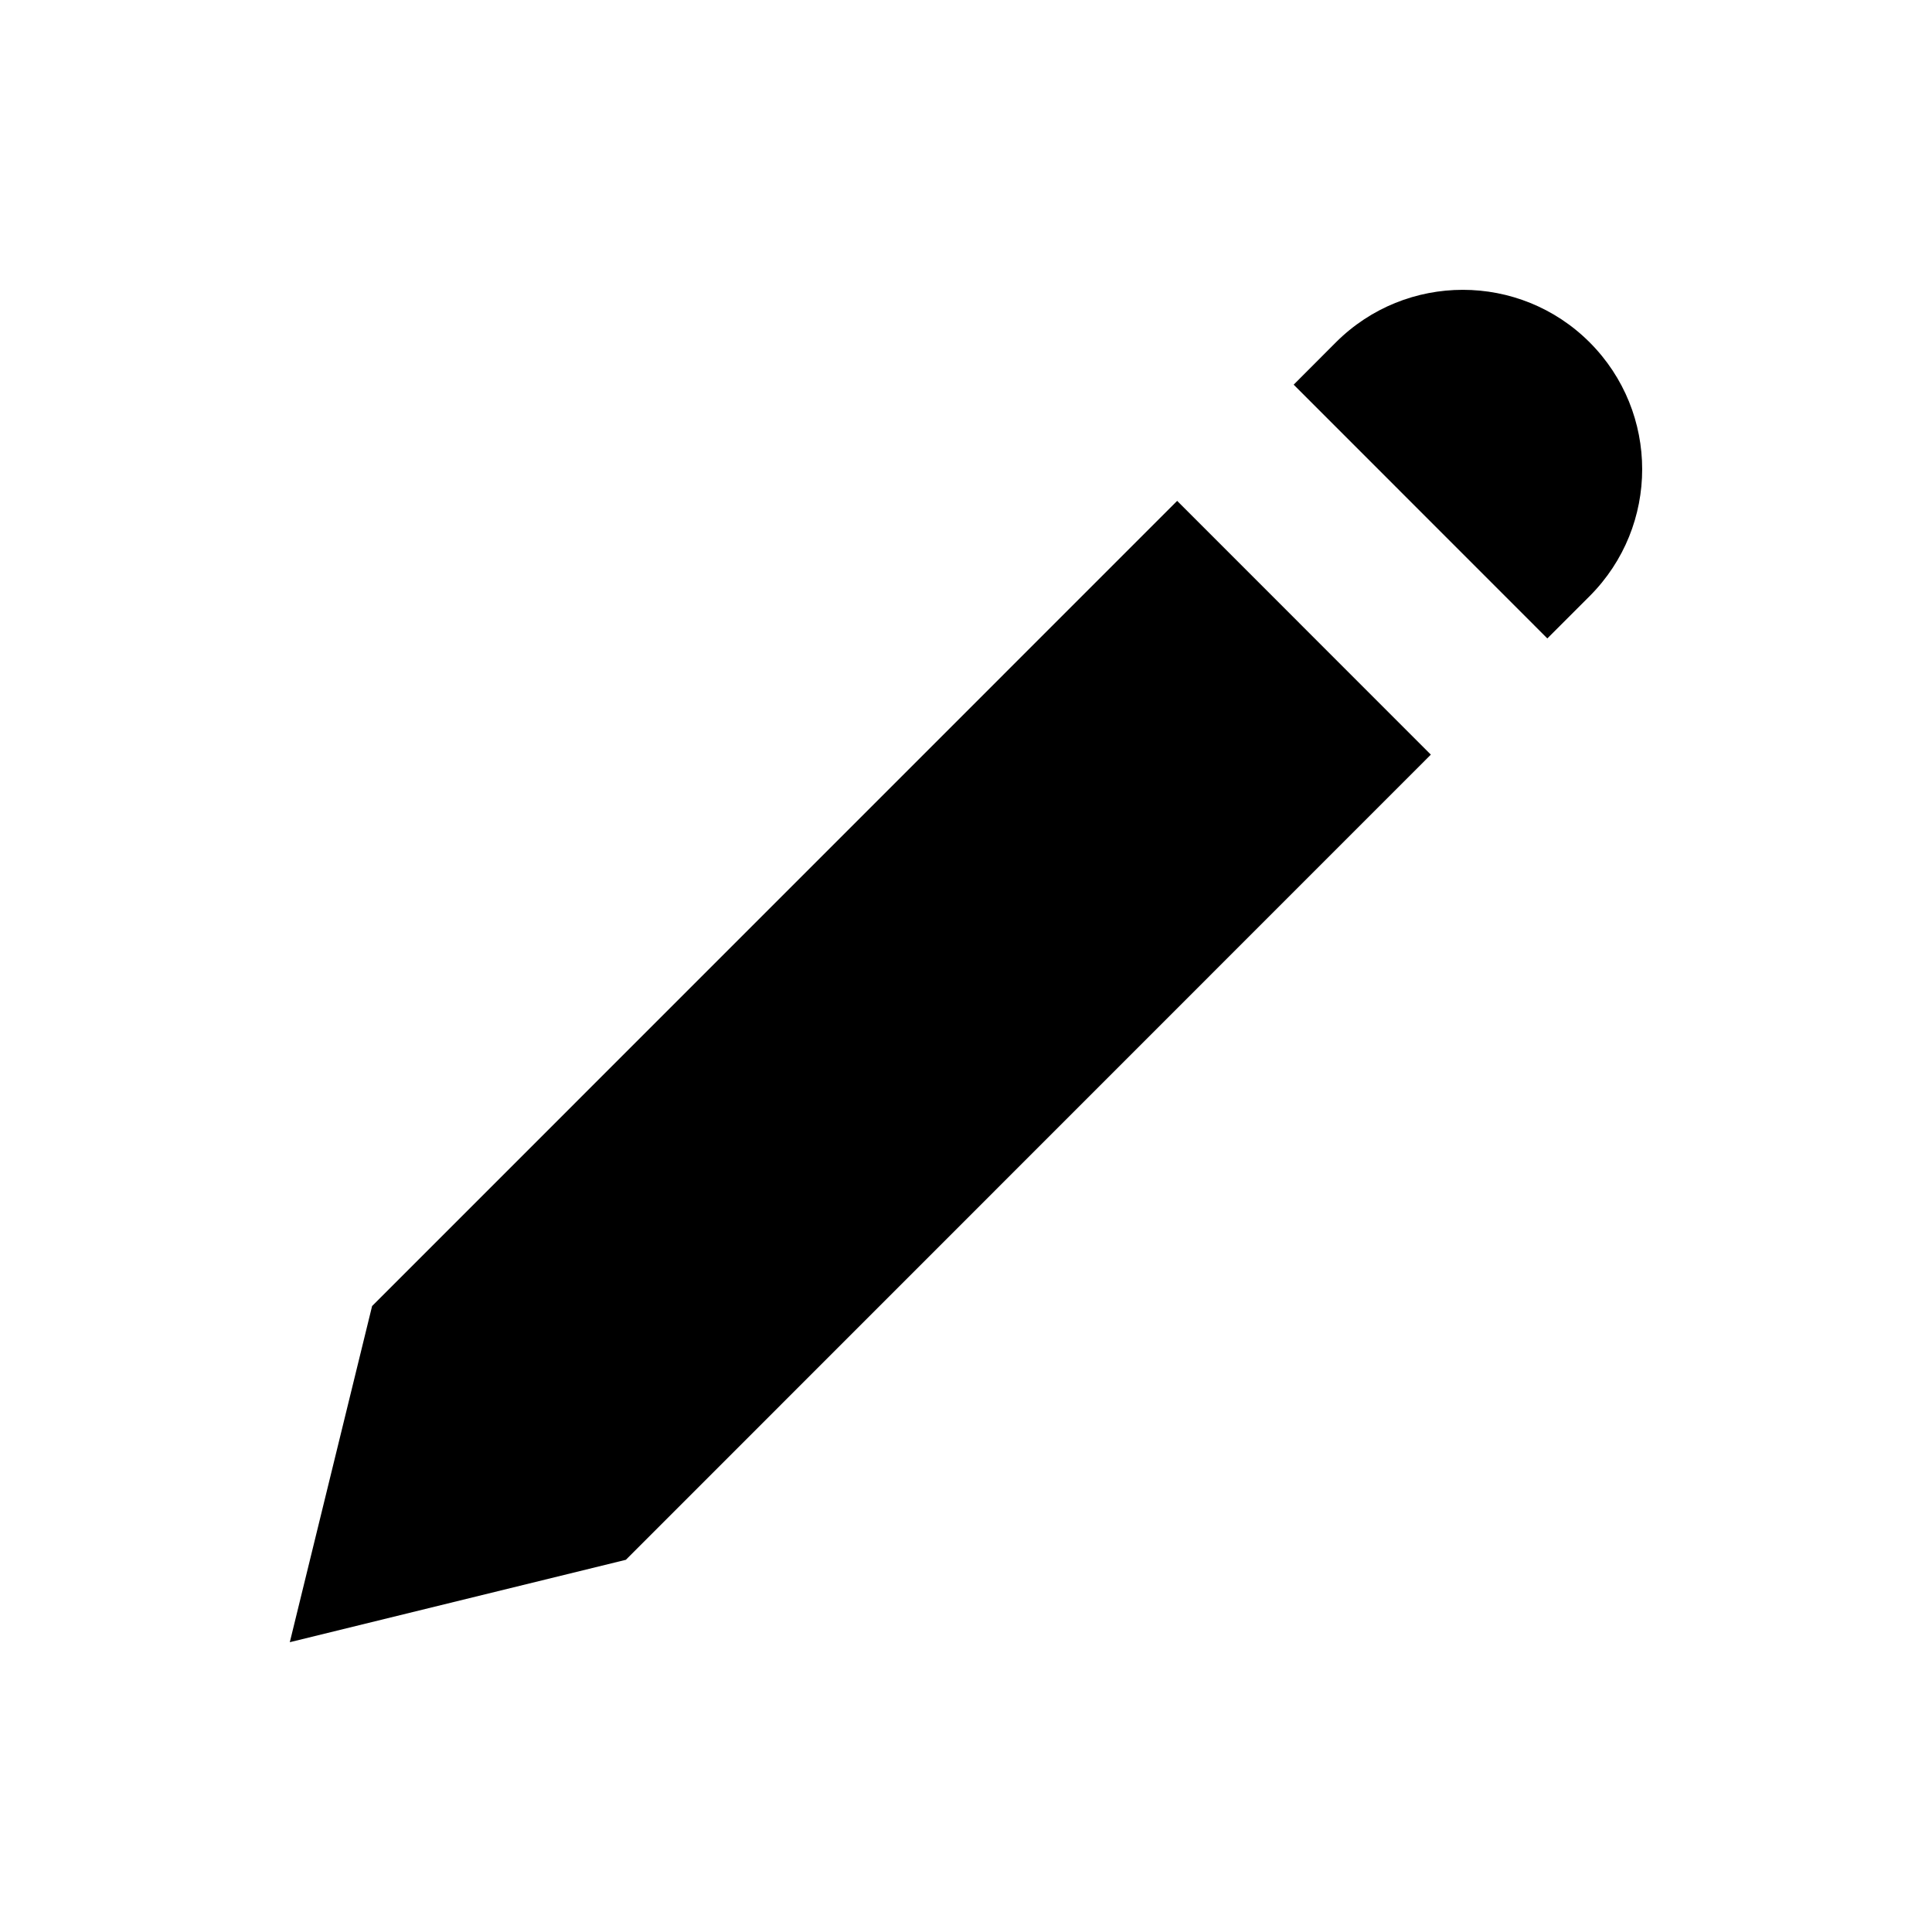
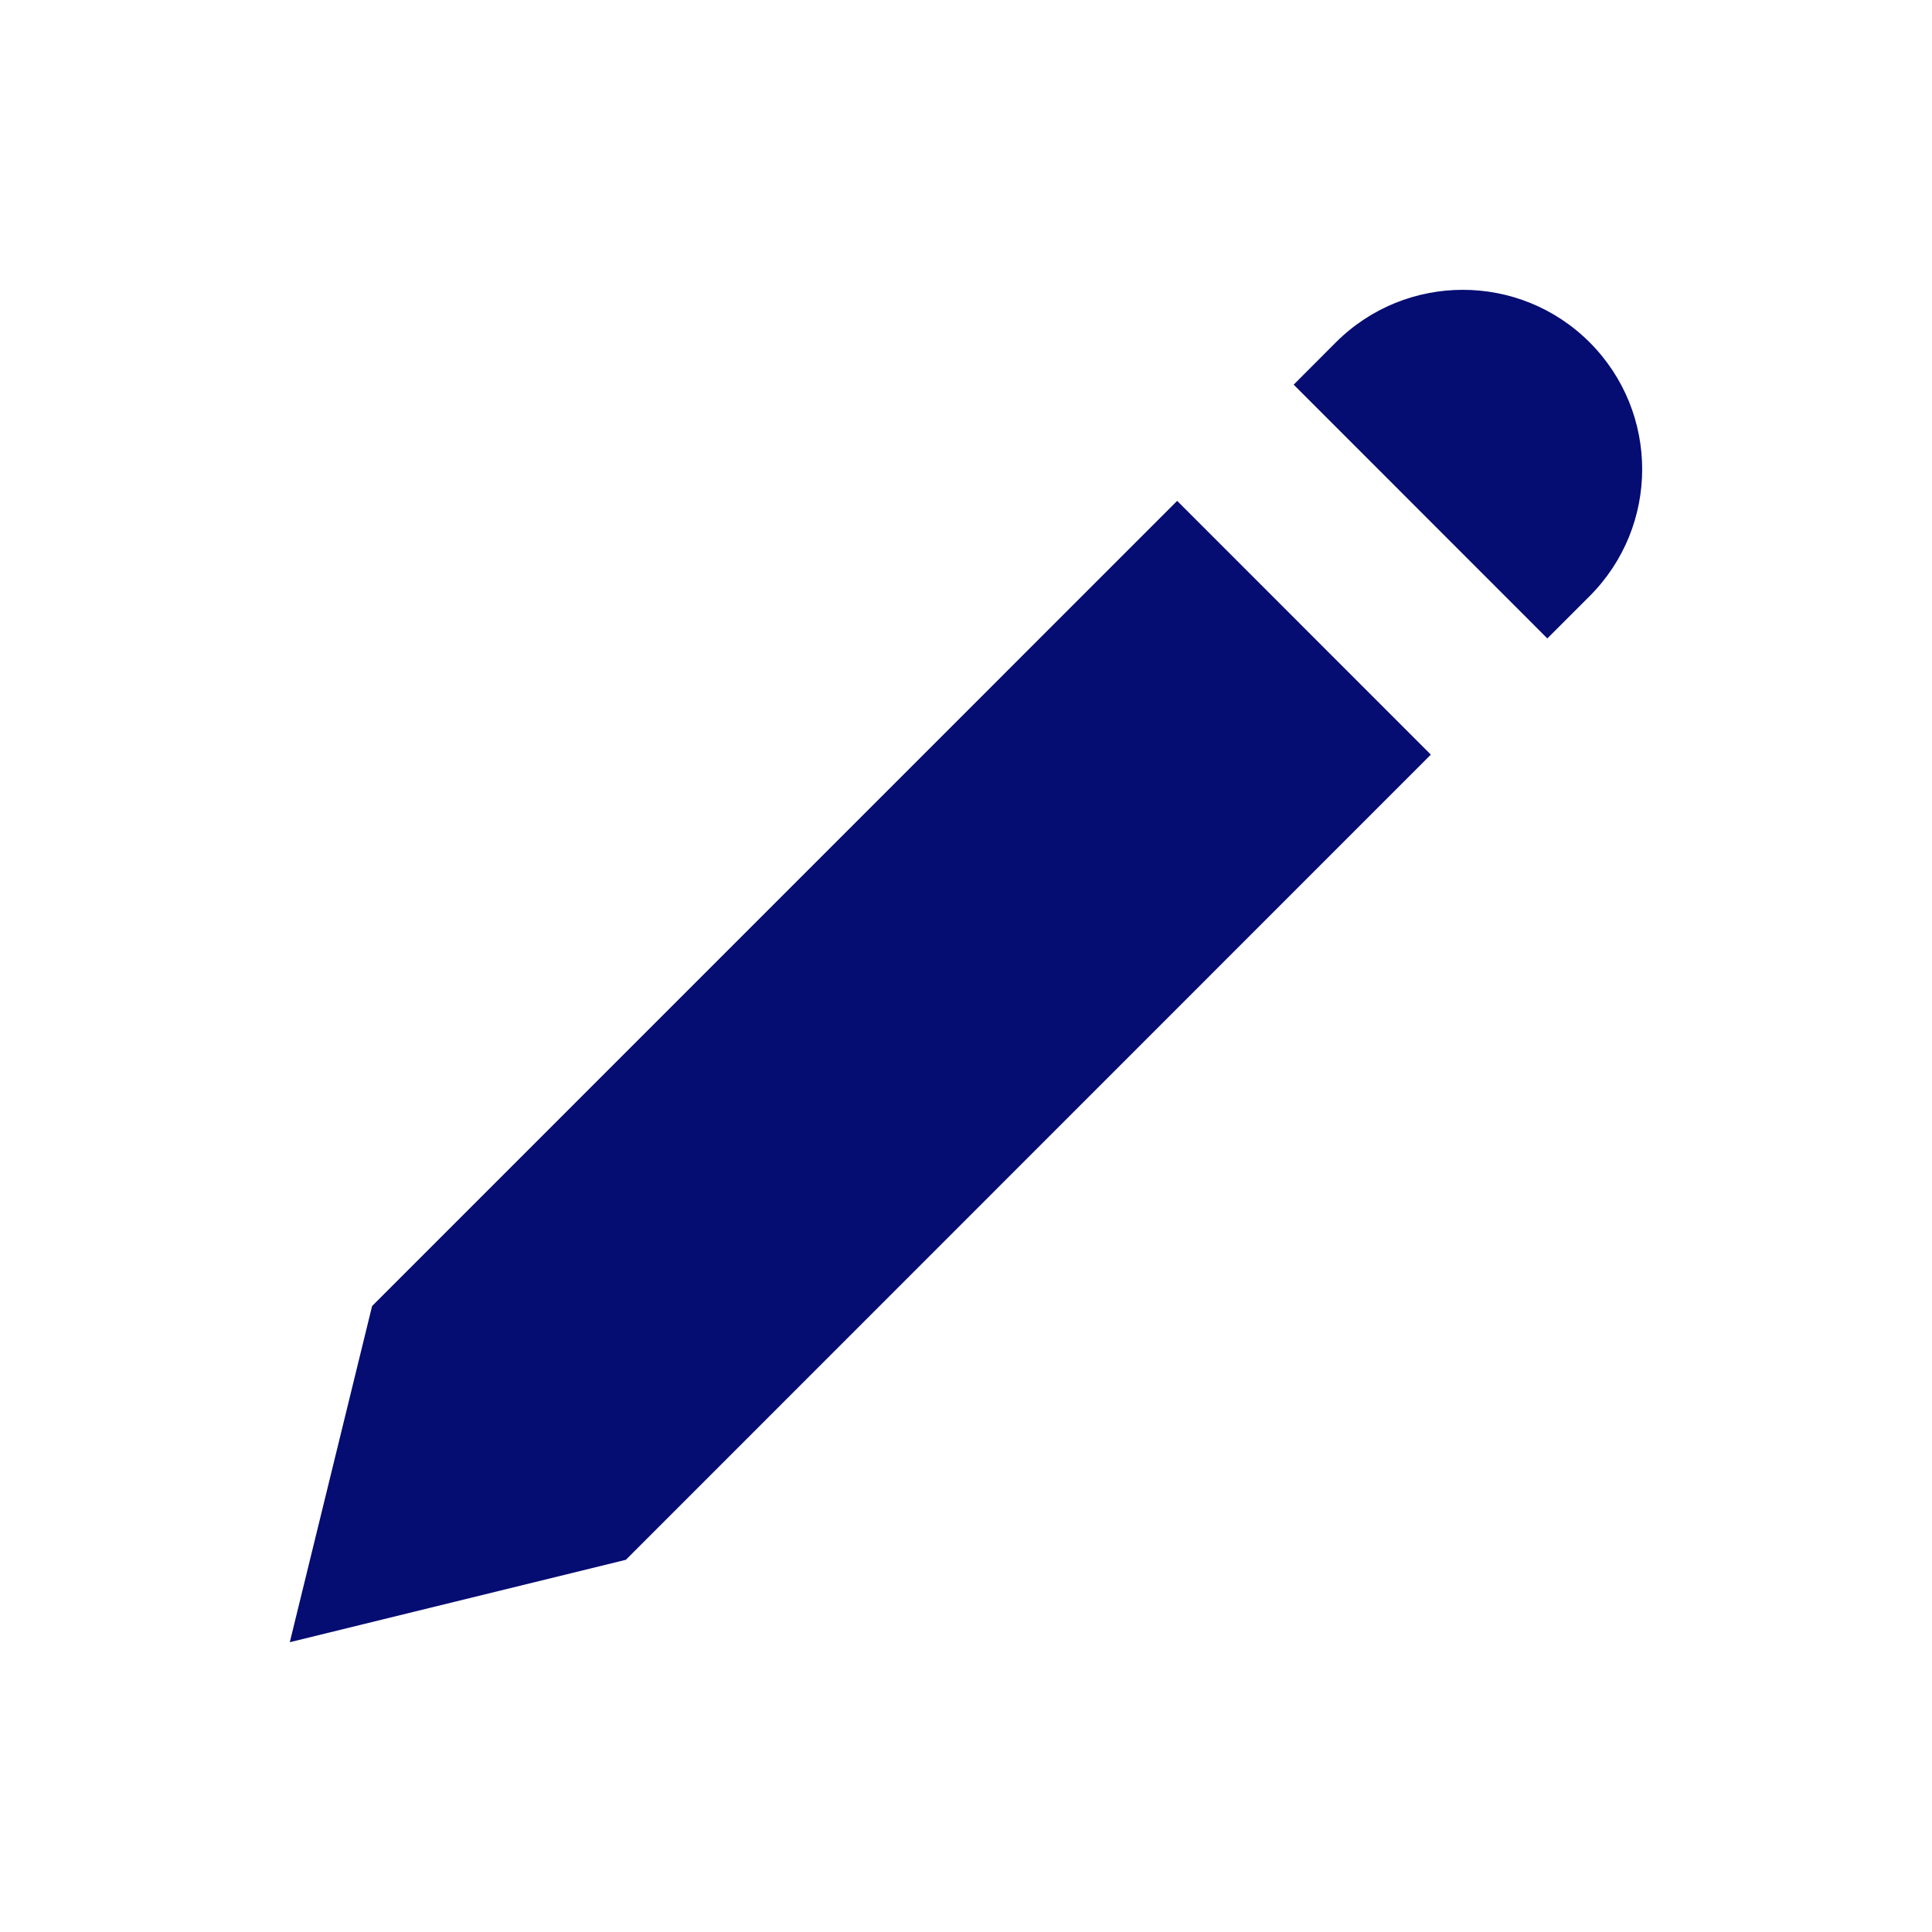
<svg xmlns="http://www.w3.org/2000/svg" width="20" height="20" viewBox="0 0 20 20" fill="none">
-   <path d="M13.392 3.982L16.018 6.609L16.456 6.171C17.181 5.445 17.181 4.27 16.456 3.544C15.731 2.819 14.555 2.819 13.829 3.544L13.392 3.982Z" fill="currentColor" />
-   <path d="M14.812 7.812L12.186 5.185L3.852 13.52L3 17L6.479 16.147L14.812 7.812Z" fill="currentColor" />
+   <path d="M13.392 3.982L16.018 6.609L16.456 6.171C17.181 5.445 17.181 4.27 16.456 3.544C15.731 2.819 14.555 2.819 13.829 3.544L13.392 3.982Z" fill="#050C72" />
+   <path d="M14.812 7.812L12.186 5.185L3.852 13.52L3 17L6.479 16.147L14.812 7.812Z" fill="#050C72" />
</svg>
